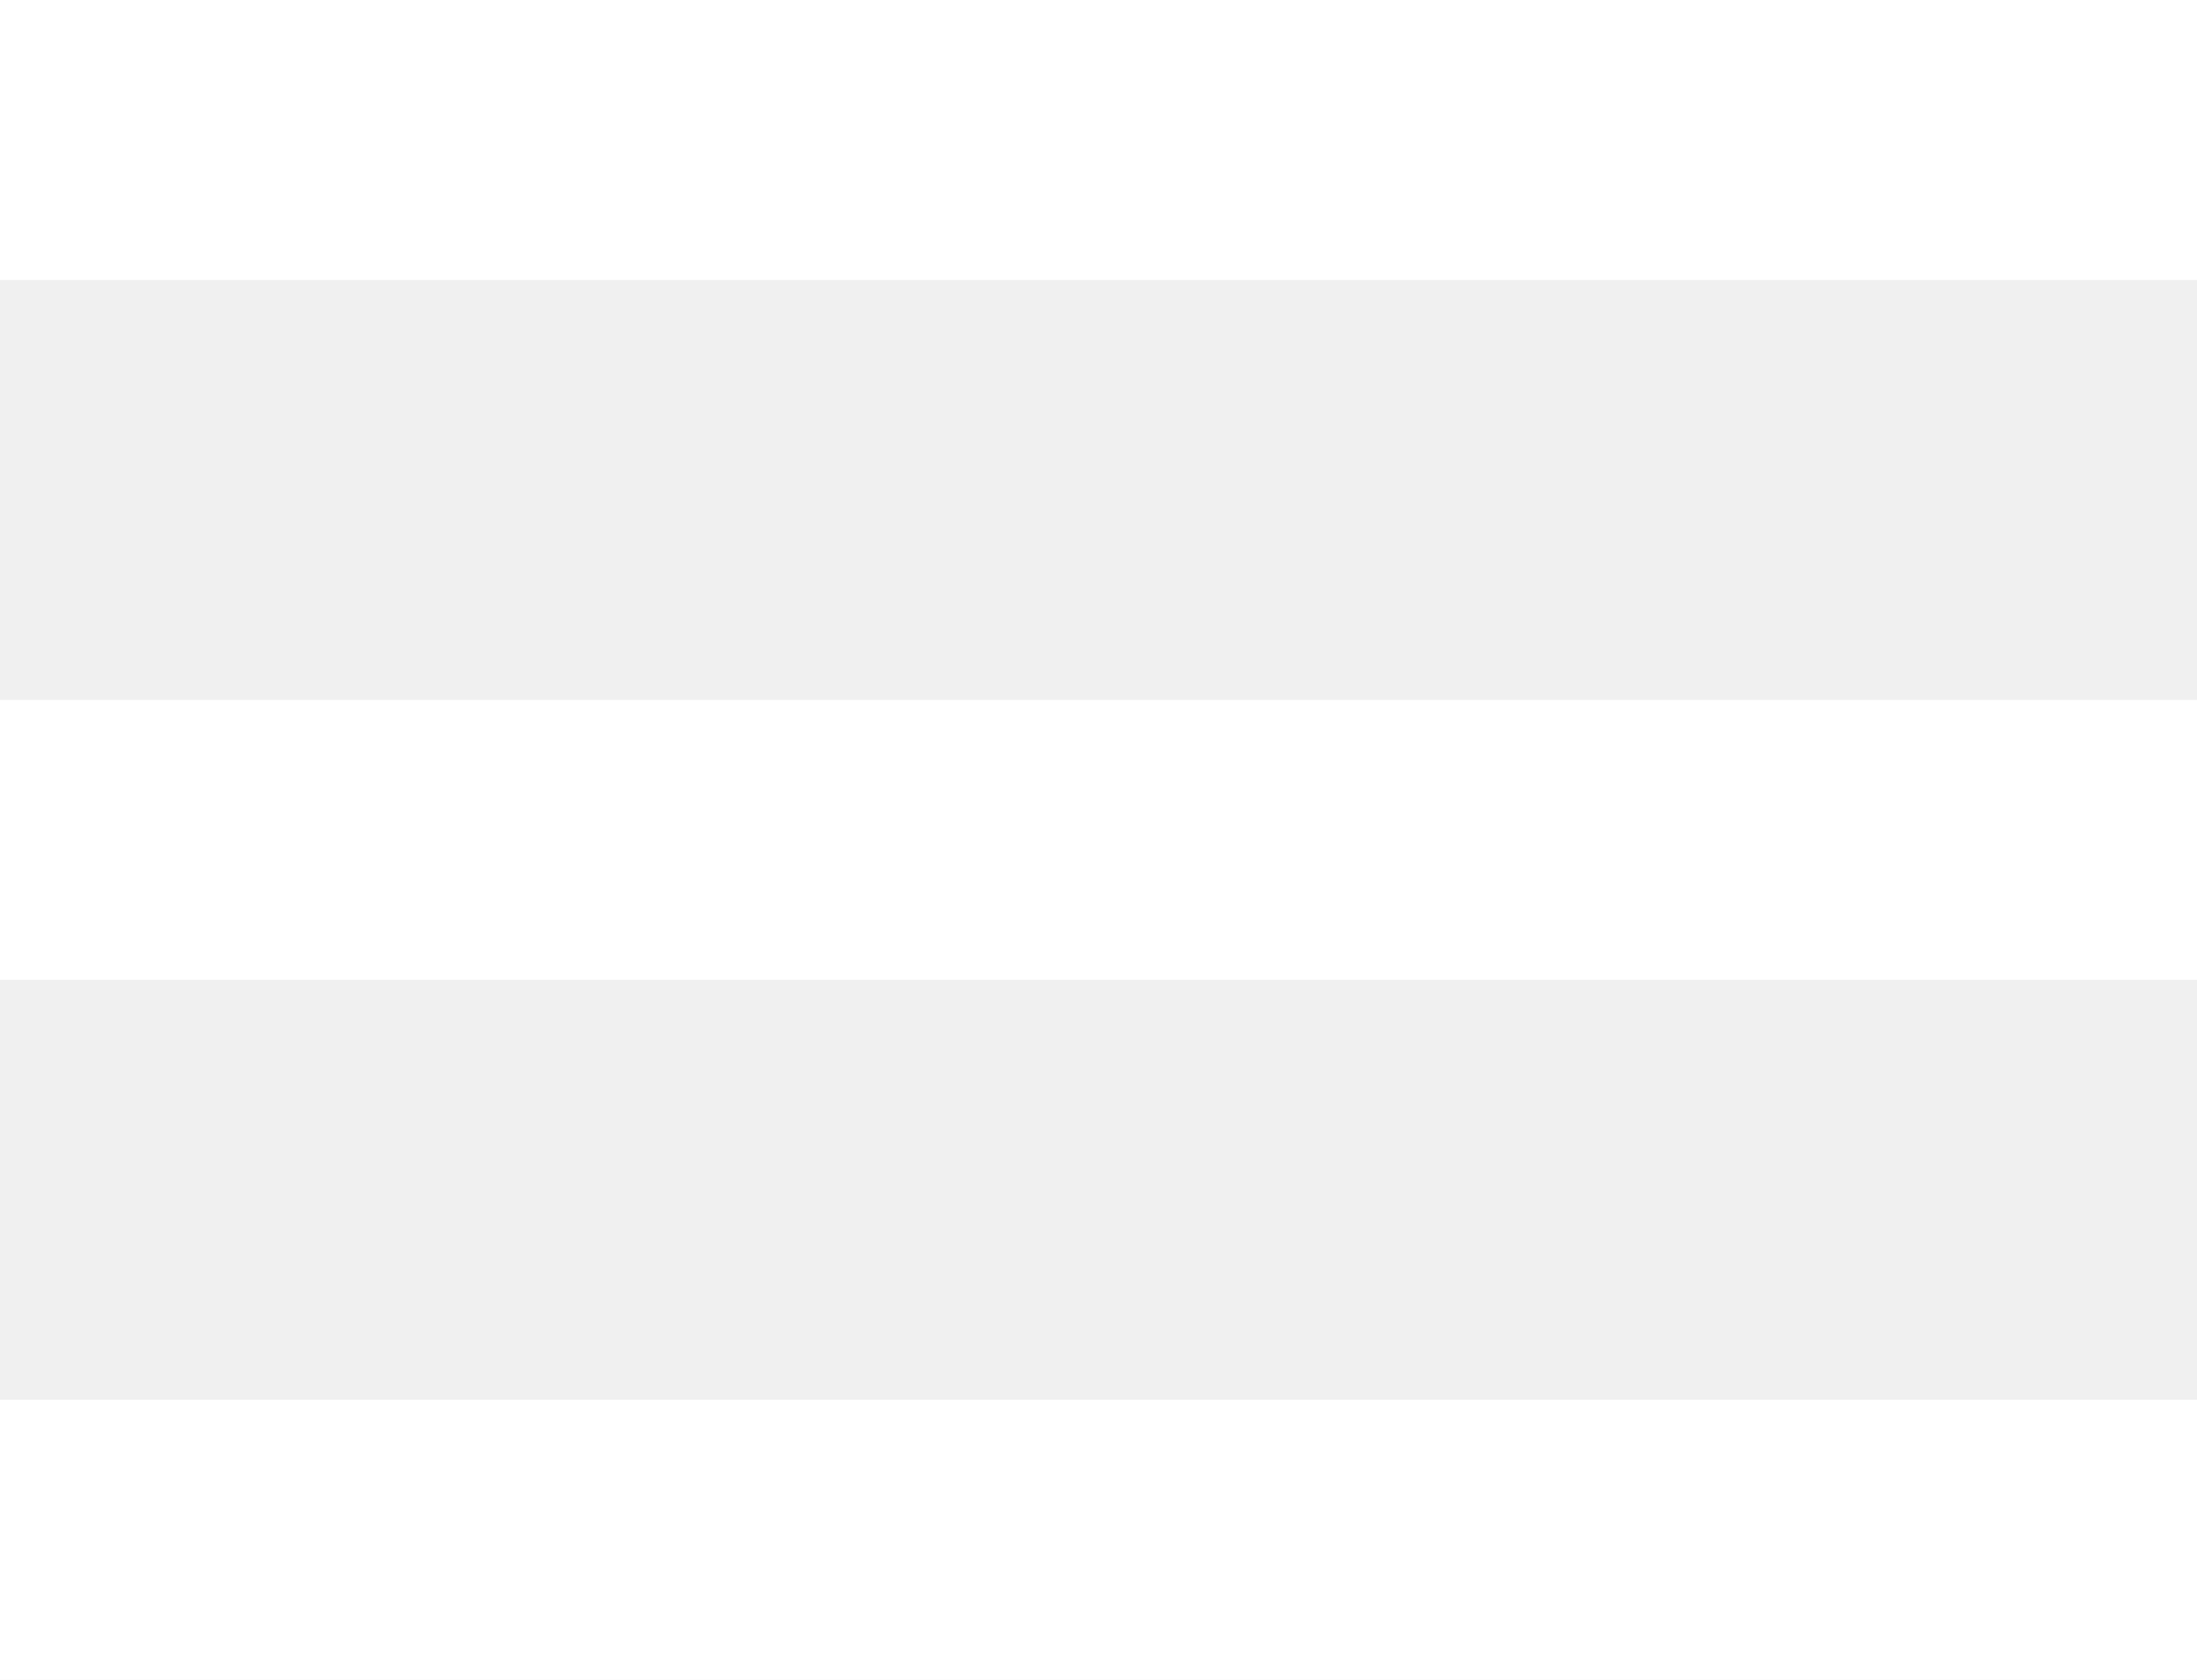
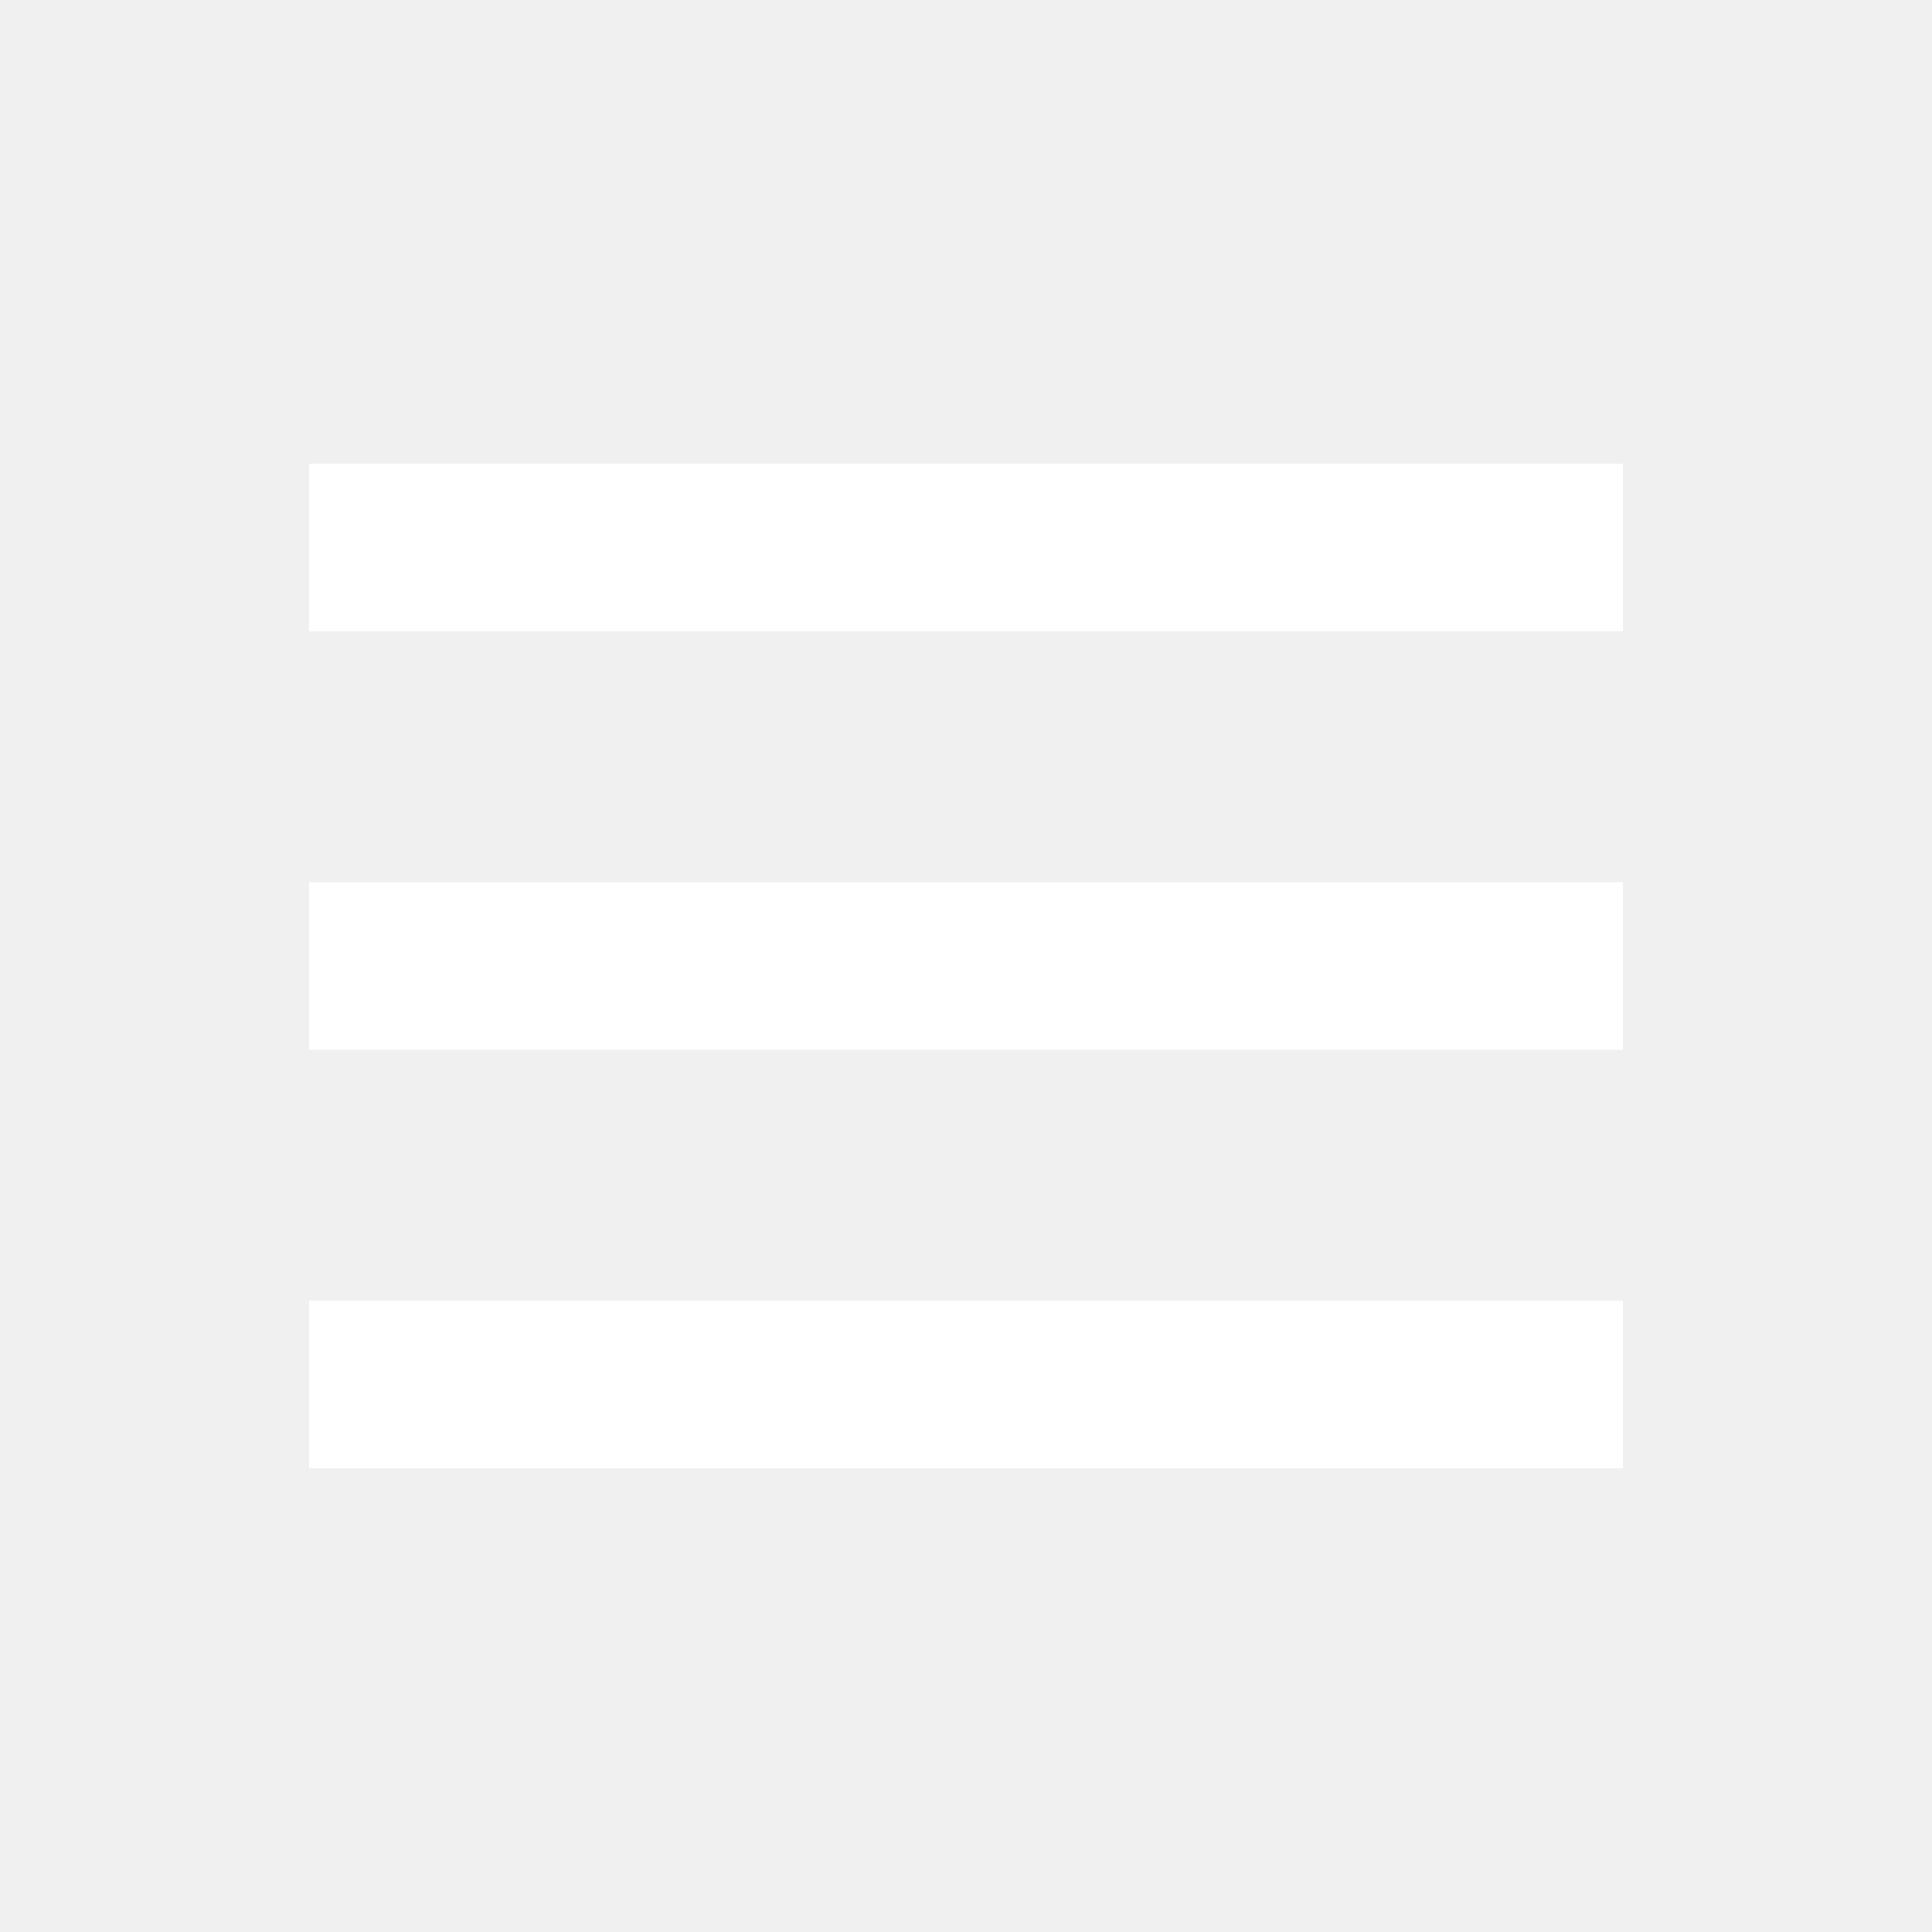
- <svg xmlns="http://www.w3.org/2000/svg" width="17" height="13" viewBox="0 0 17 13" fill="none">
-   <path d="M0 0H17V2.167H0V0ZM0 5.417H17V7.583H0V5.417ZM0 10.833H17V13H0V10.833Z" fill="white" />
+ <svg xmlns="http://www.w3.org/2000/svg" width="25" height="25" viewBox="0 0 25 25" fill="none">
+   <path d="M4 6H21V8.167H4V6ZM4 11.417H21V13.583H4V11.417ZM4 16.833H21V19H4V16.833Z" fill="white" />
</svg>
